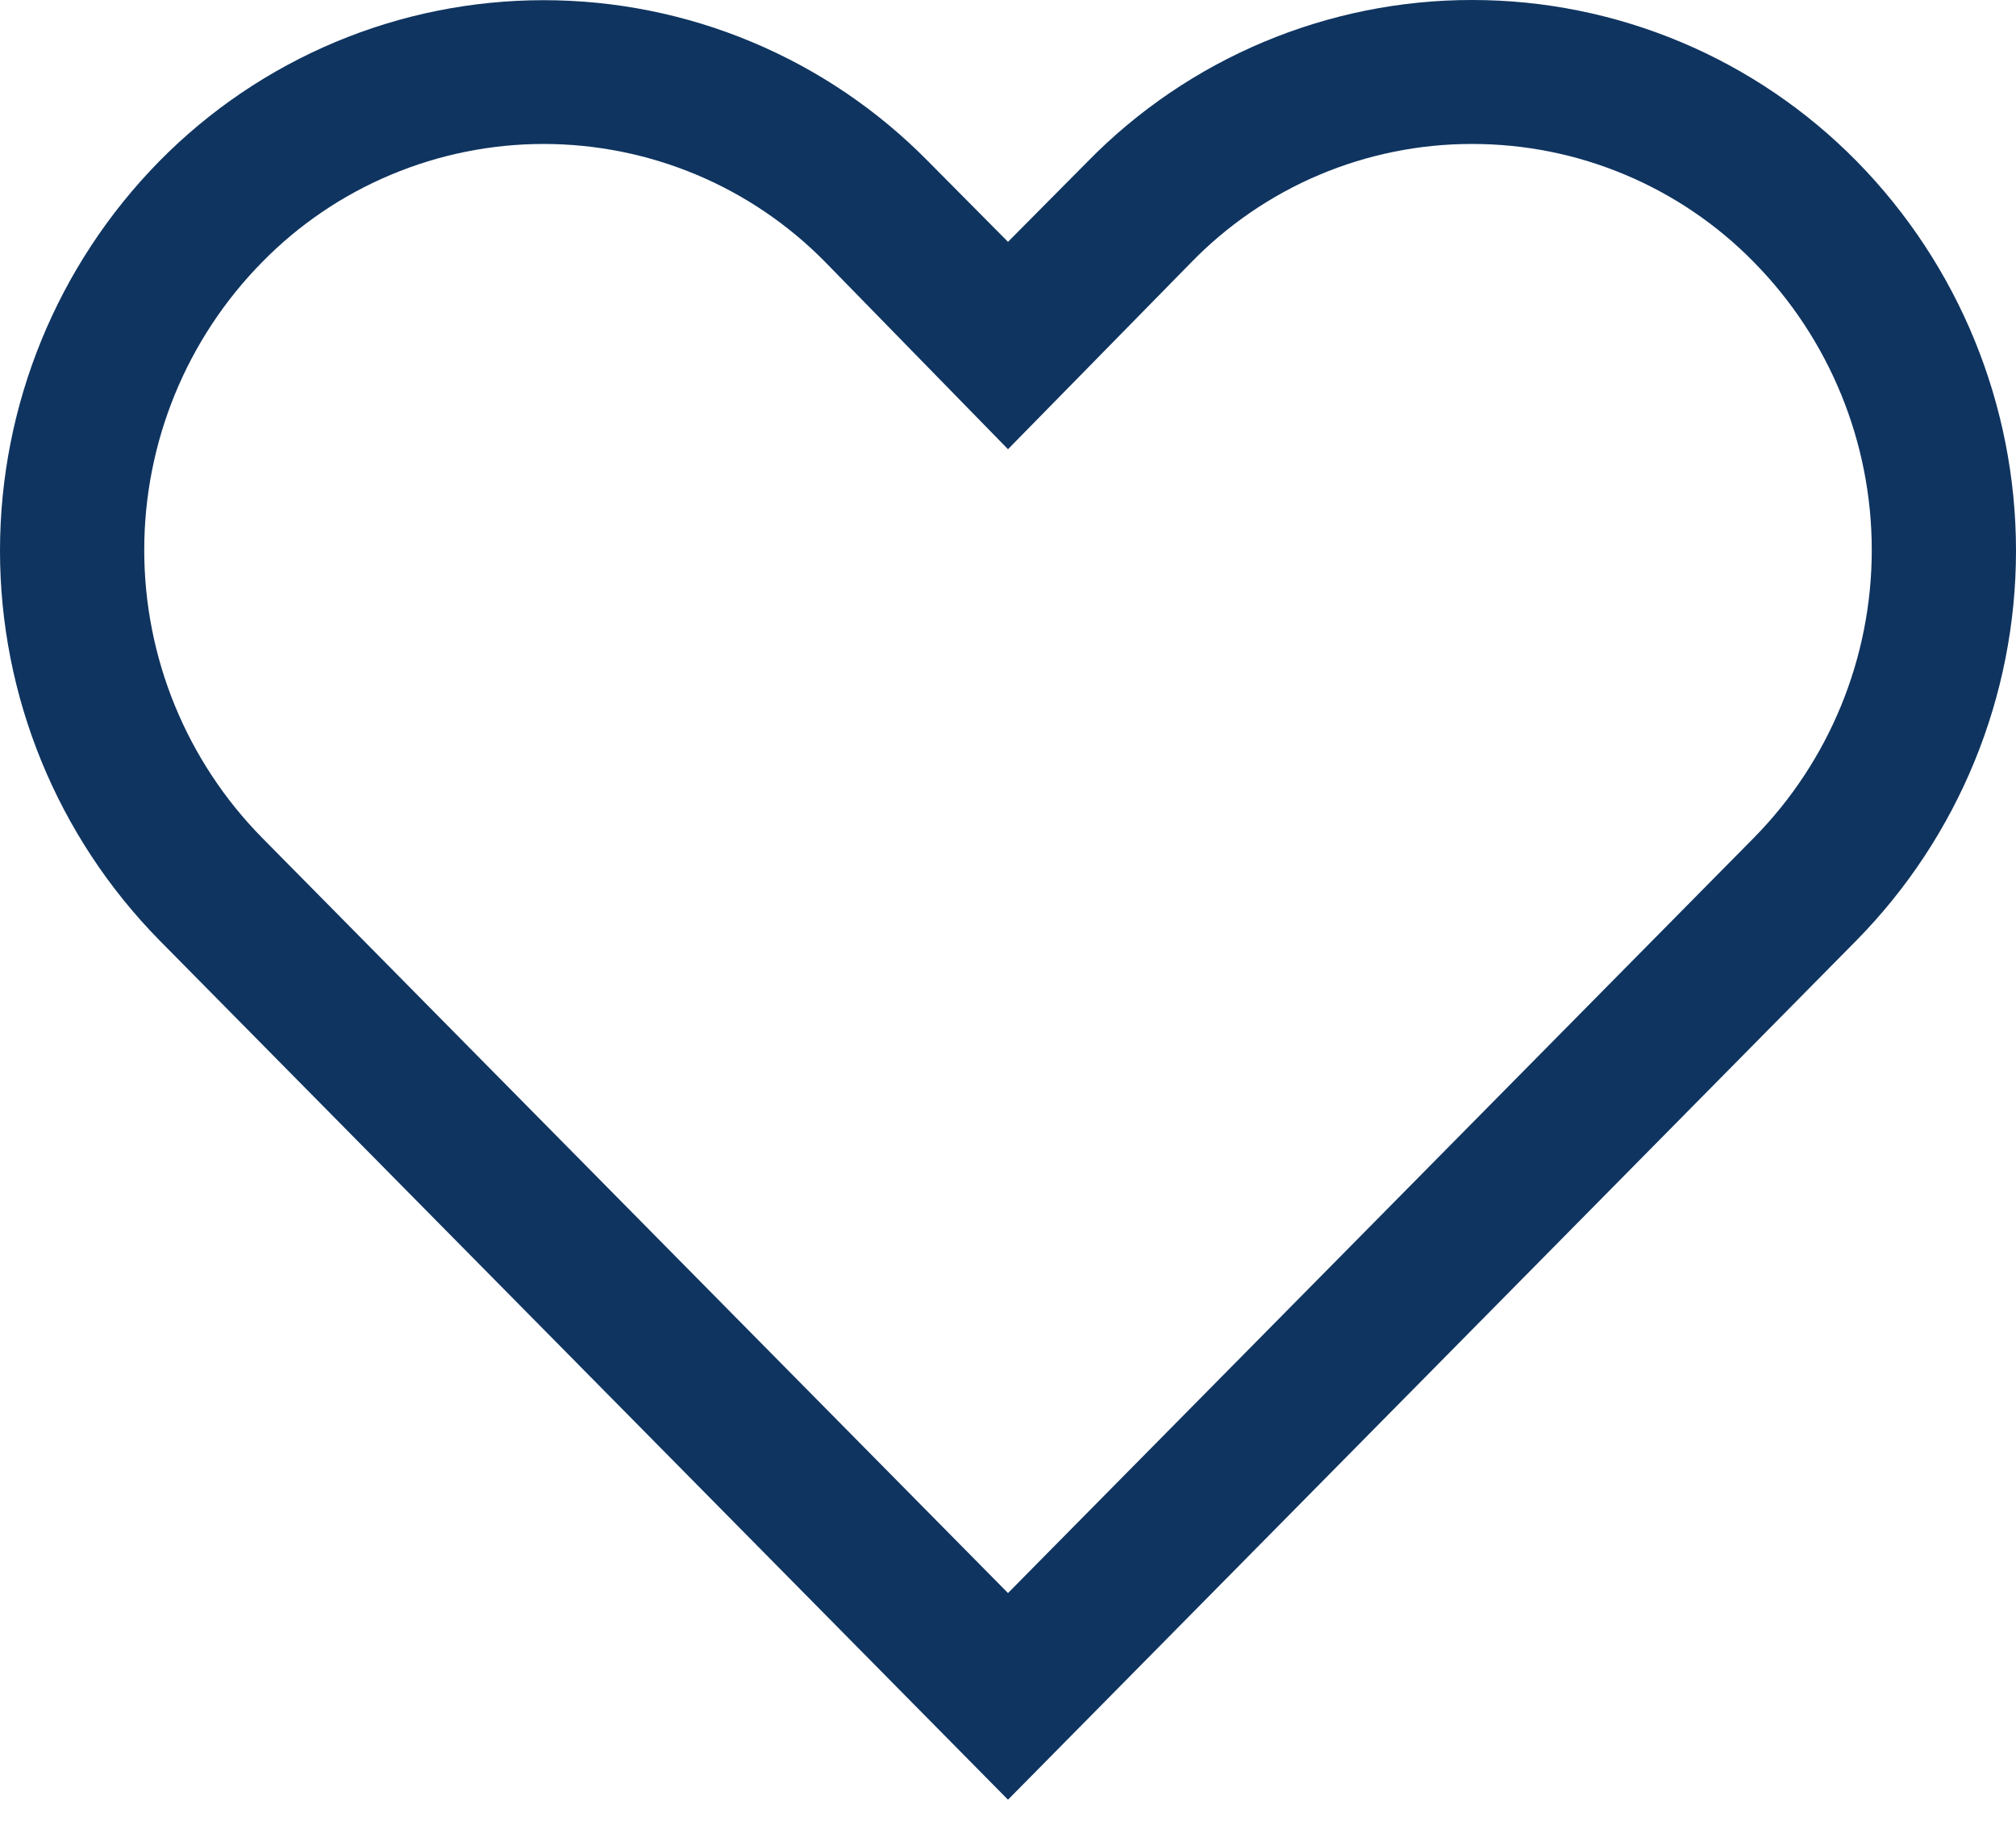
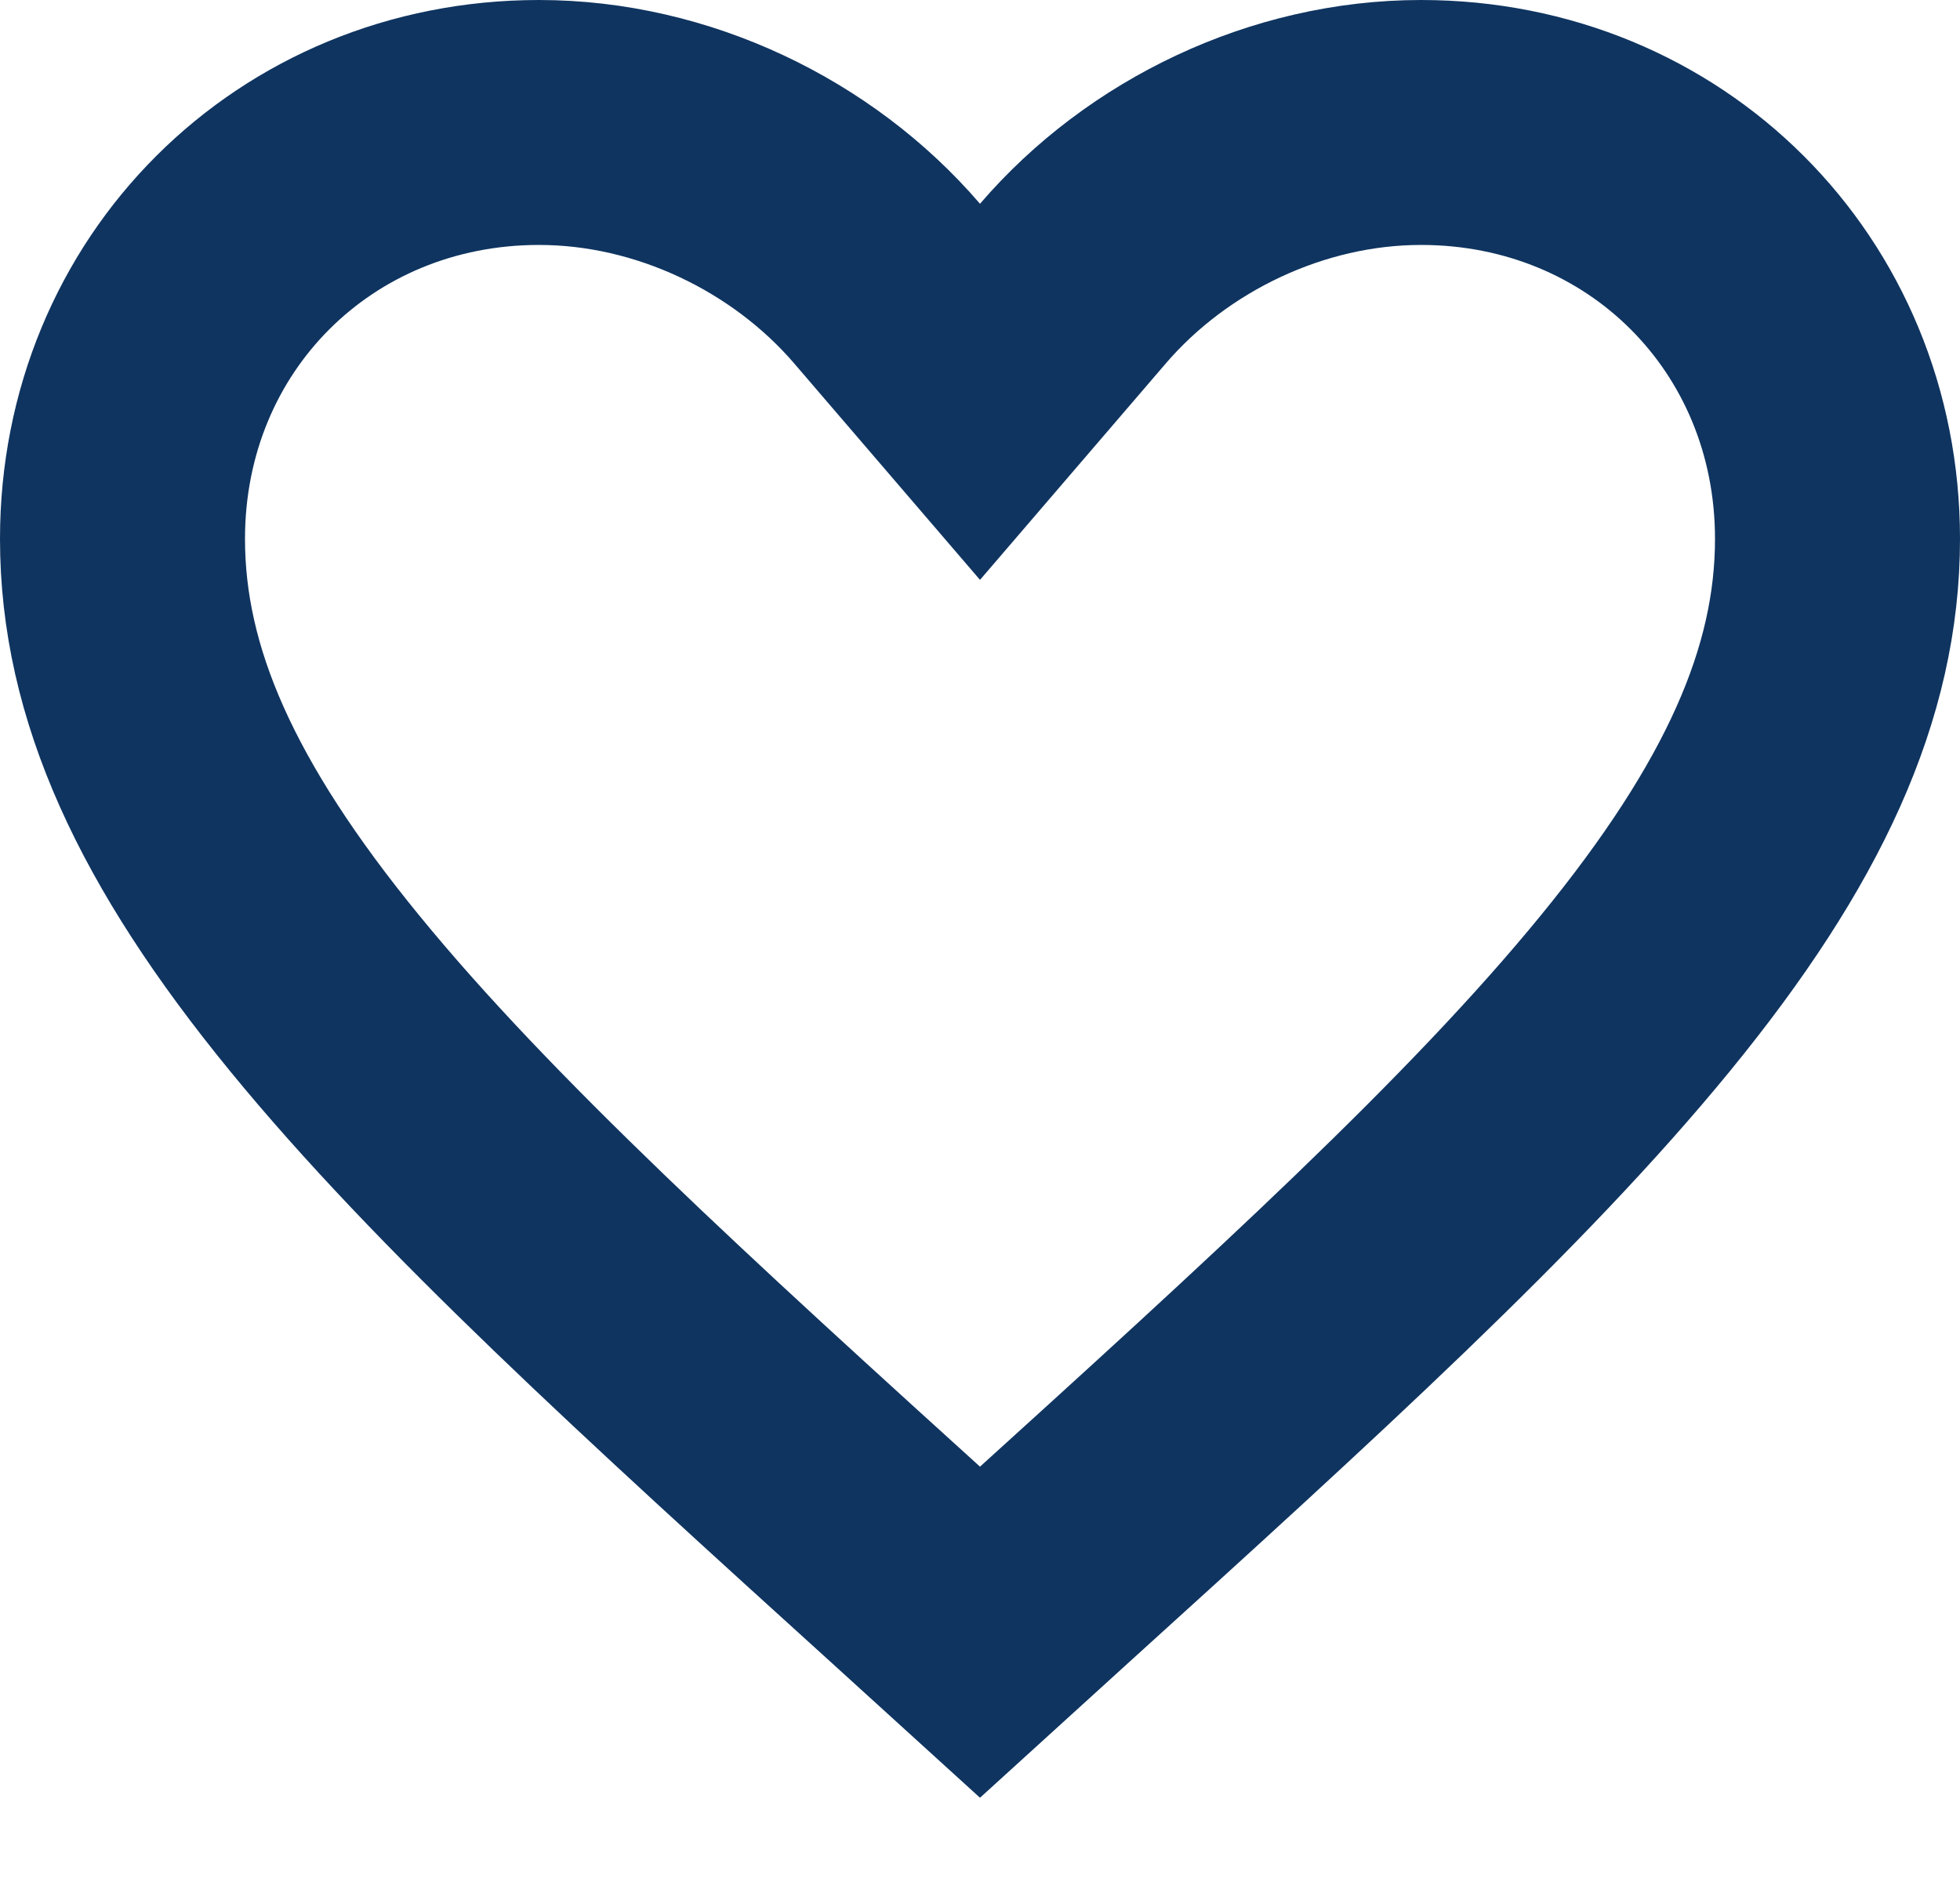
- <svg xmlns="http://www.w3.org/2000/svg" width="22" height="20" viewBox="0 0 22 20" fill="none">
-   <path d="M16.067 1.571C16.639 1.571 17.205 1.684 17.733 1.906C18.26 2.127 18.738 2.451 19.138 2.859C19.964 3.697 20.426 4.826 20.426 6.002C20.426 7.178 19.964 8.306 19.138 9.144L11 17.384L2.862 9.144C2.036 8.306 1.574 7.178 1.574 6.002C1.574 4.826 2.036 3.697 2.862 2.859C3.262 2.451 3.74 2.127 4.268 1.906C4.795 1.685 5.361 1.571 5.933 1.571C6.505 1.571 7.071 1.685 7.599 1.906C8.126 2.127 8.604 2.451 9.005 2.859L11 4.902L12.988 2.875C13.387 2.462 13.865 2.133 14.394 1.909C14.923 1.685 15.492 1.57 16.067 1.571V1.571ZM16.067 2.10755e-06C15.286 -0.001 14.512 0.155 13.792 0.457C13.072 0.759 12.419 1.202 11.872 1.76L11 2.639L10.128 1.76C9.58 1.203 8.928 0.761 8.207 0.459C7.487 0.157 6.714 0.002 5.933 0.002C5.152 0.002 4.379 0.157 3.659 0.459C2.939 0.761 2.286 1.203 1.738 1.76C0.624 2.894 0 4.42 0 6.01C0 7.599 0.624 9.125 1.738 10.259L11 19.639L20.262 10.259C21.376 9.125 22 7.599 22 6.01C22 4.42 21.376 2.894 20.262 1.76C19.714 1.203 19.061 0.76 18.341 0.458C17.621 0.156 16.848 0 16.067 2.10755e-06V2.10755e-06Z" fill="#0F3460" />
+ <svg xmlns="http://www.w3.org/2000/svg" width="24" height="23" viewBox="0 0 24 23" fill="none">
+   <path d="M10.862 3.473L12 4.799L13.138 3.473C14.172 2.269 15.765 1.5 17.4 1.5C20.269 1.5 22.5 3.722 22.5 6.6C22.5 8.369 21.716 10.097 20.026 12.164C18.32 14.251 15.852 16.496 12.732 19.325L12.73 19.327L12 19.991L11.27 19.327L11.268 19.325C8.148 16.496 5.68 14.251 3.974 12.164C2.284 10.097 1.5 8.369 1.5 6.6C1.5 3.722 3.731 1.5 6.6 1.5C8.235 1.5 9.828 2.269 10.862 3.473Z" stroke="#0F3460" stroke-width="3" />
</svg>
